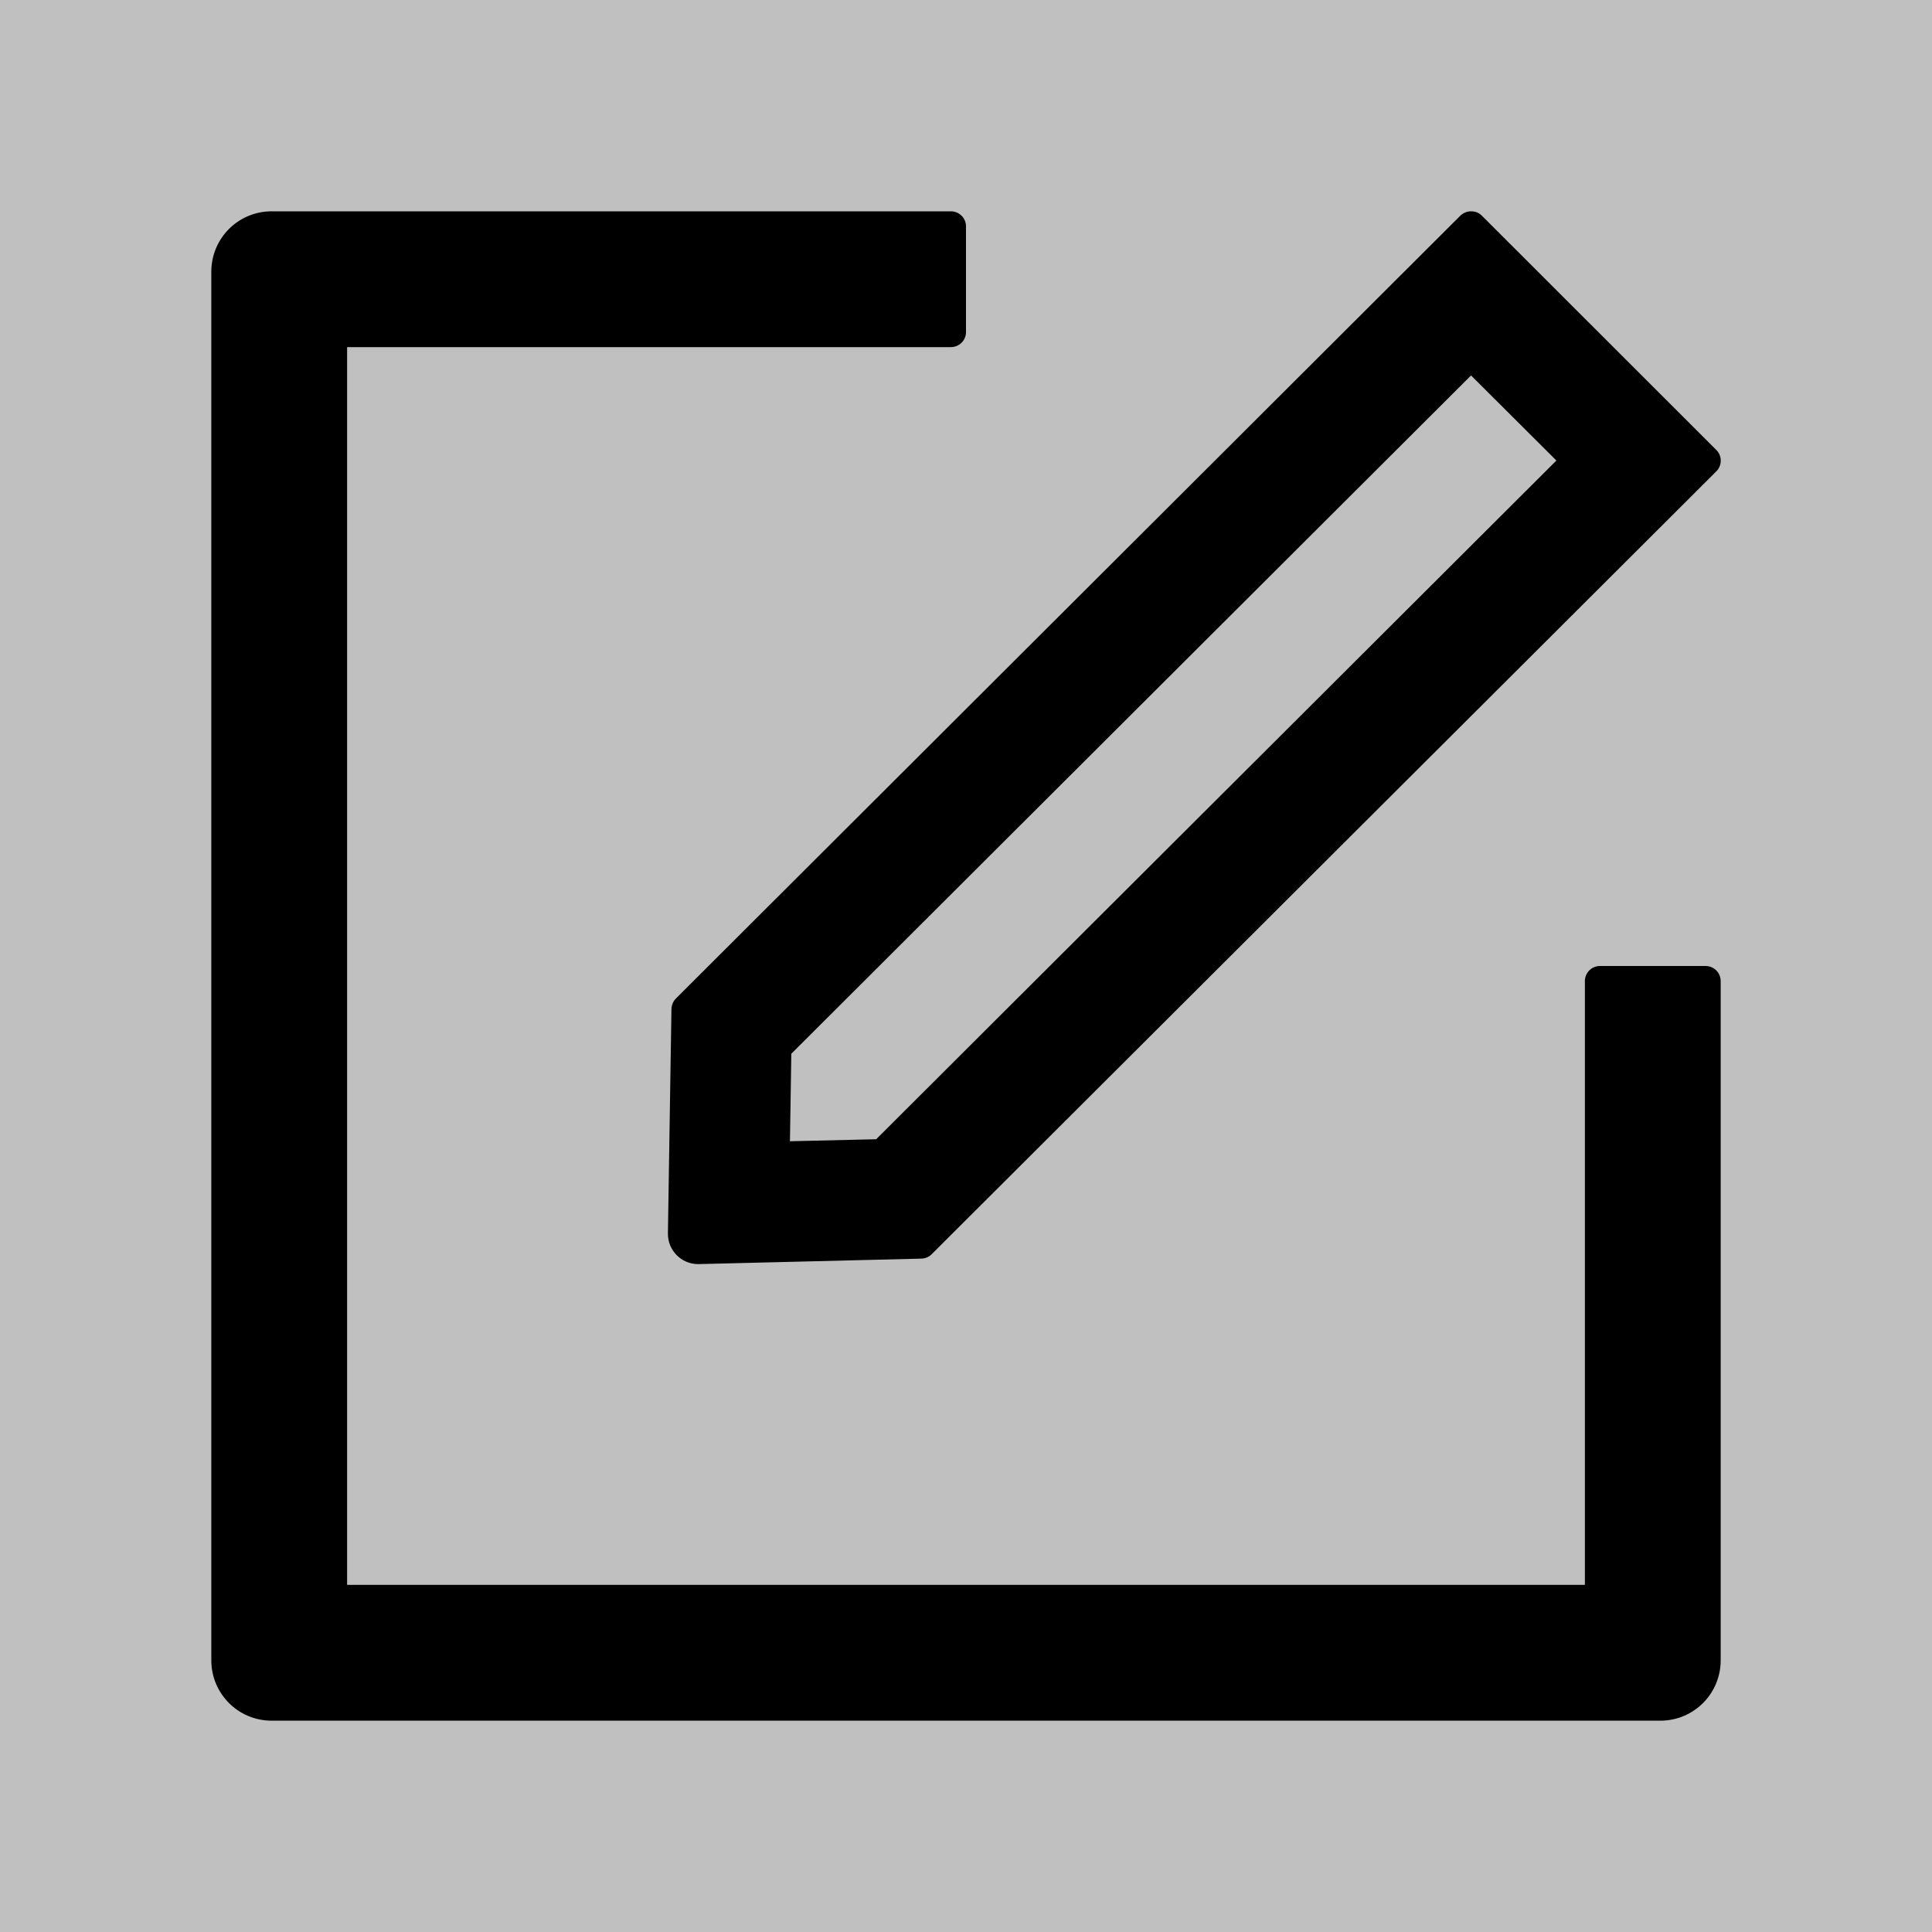
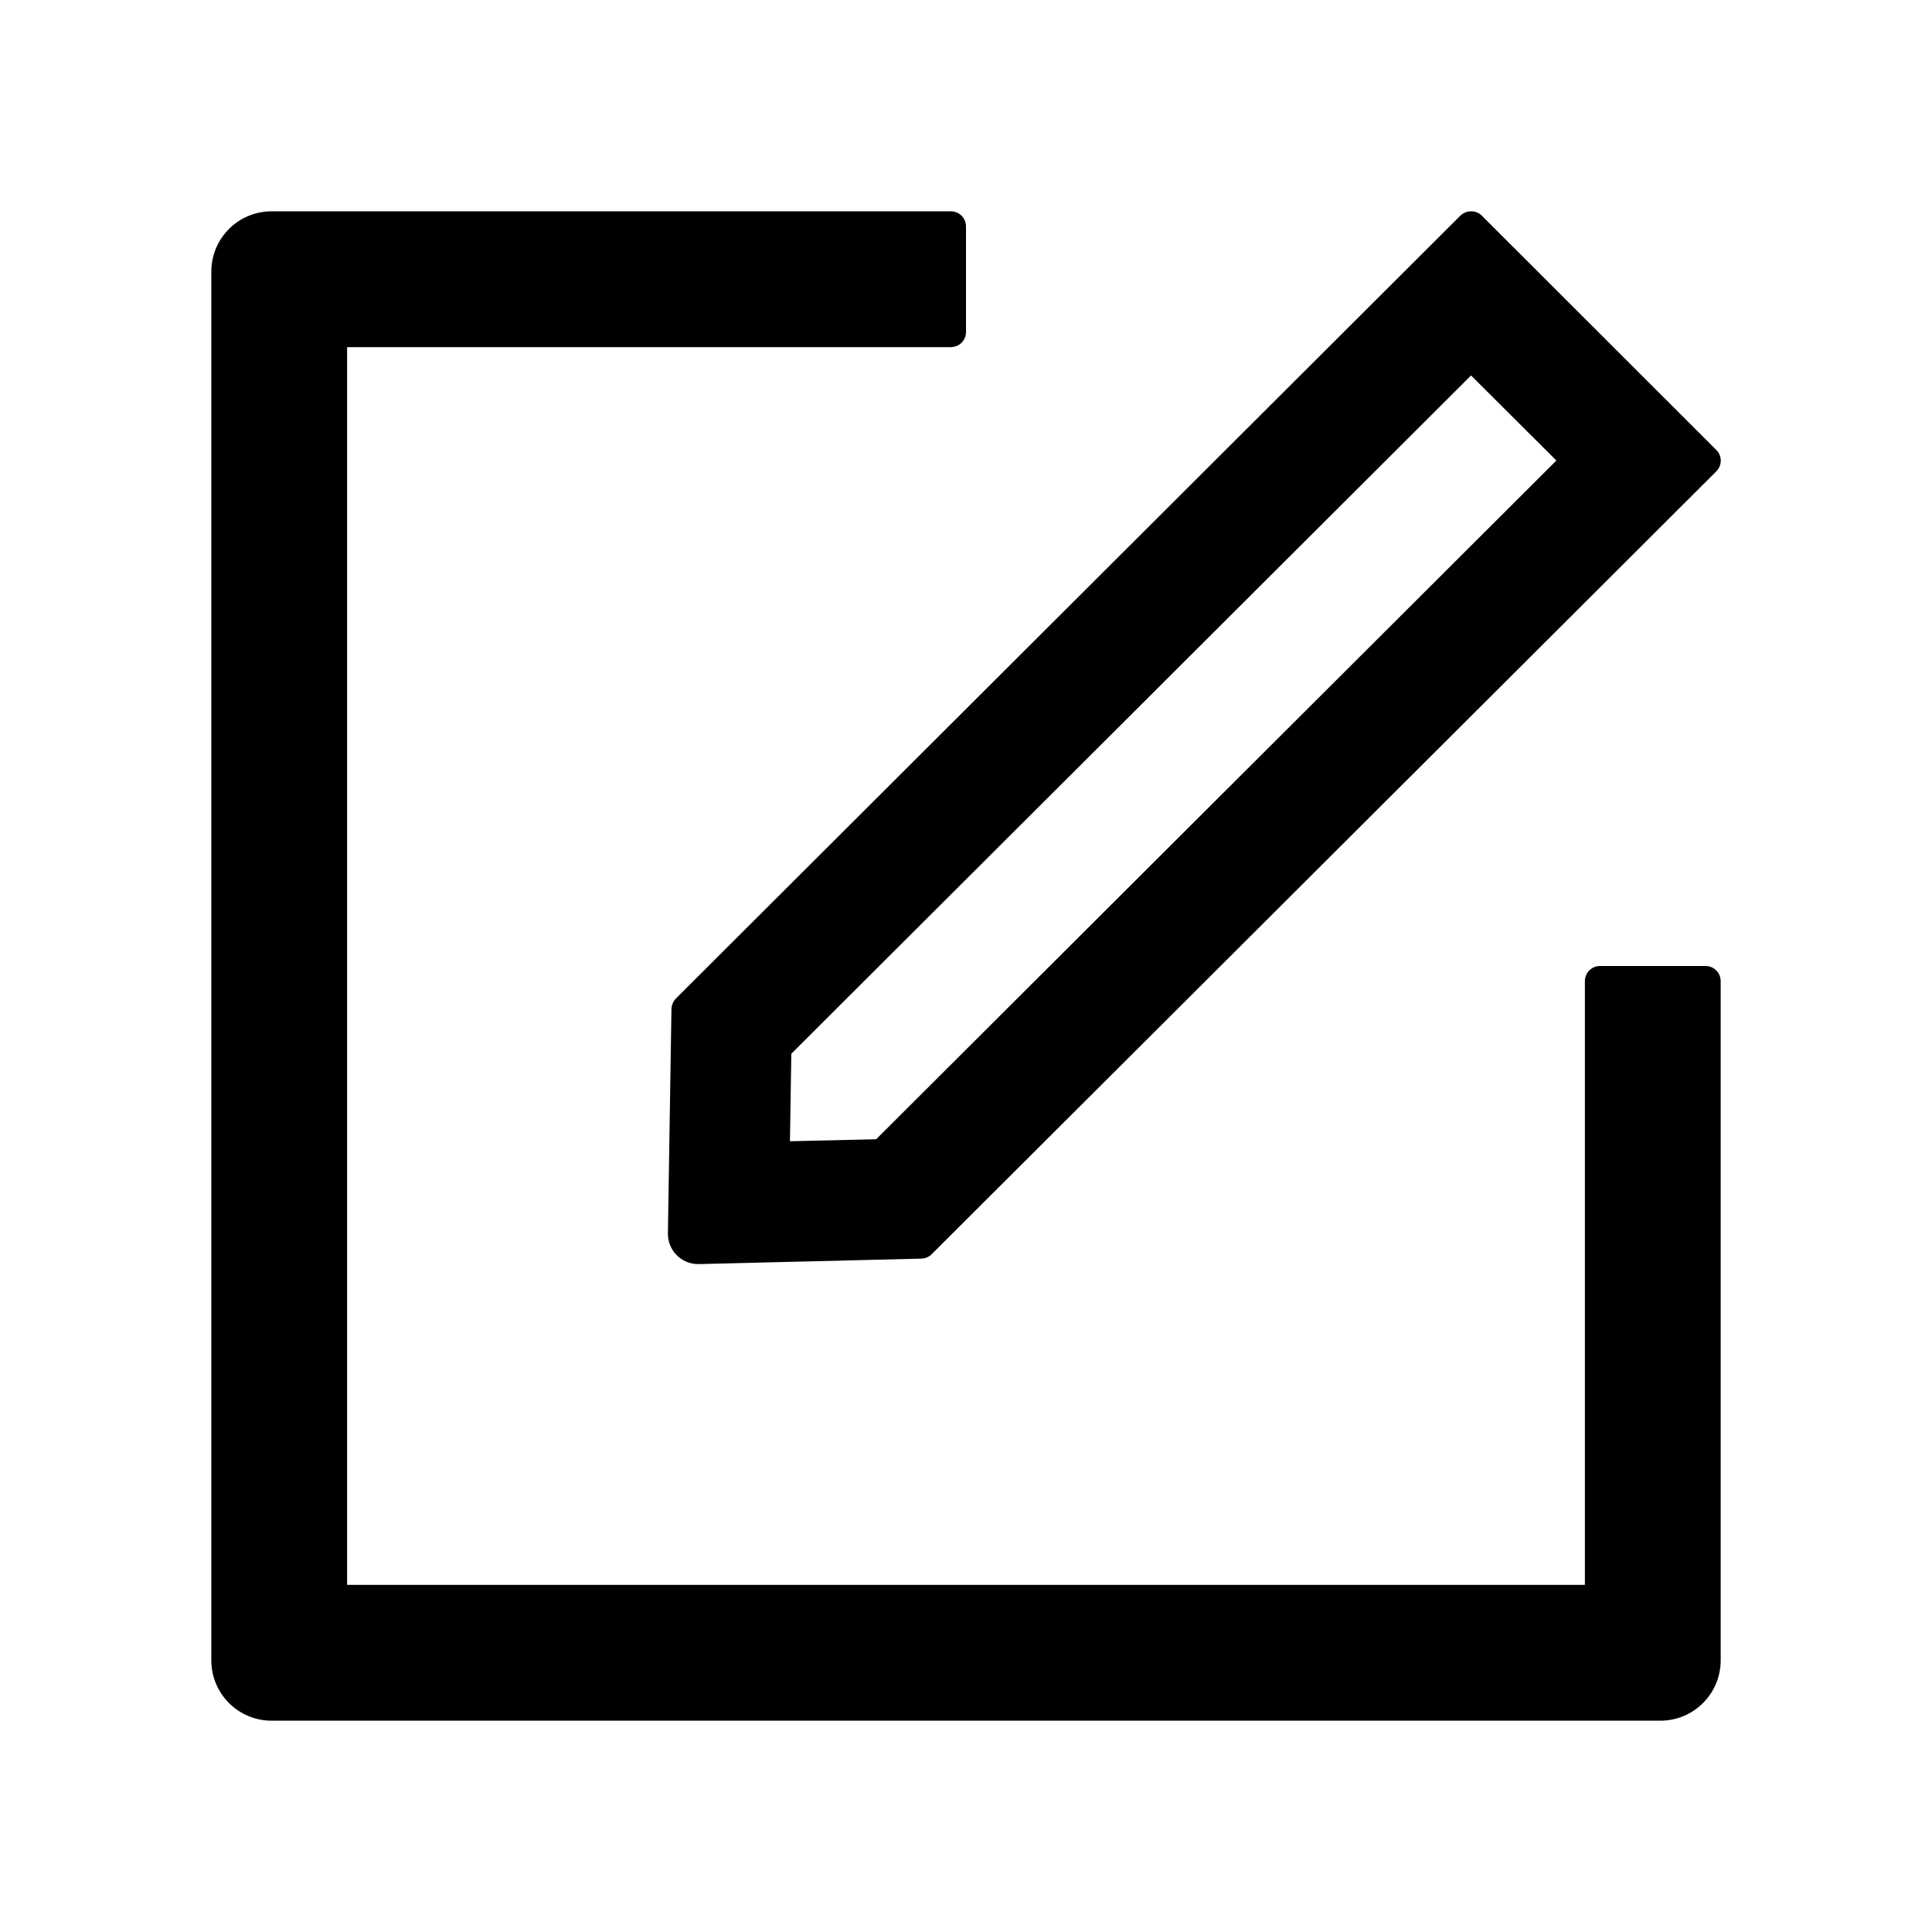
<svg xmlns="http://www.w3.org/2000/svg" width="24" height="24" viewBox="0 0 24 24" fill="none">
-   <rect width="24" height="24" fill="#C0C0C0" />
  <path d="M21.188 12H19.875C19.772 12 19.688 12.084 19.688 12.188V19.688H4.312V4.312H11.812C11.916 4.312 12 4.228 12 4.125V2.812C12 2.709 11.916 2.625 11.812 2.625H3.375C2.96 2.625 2.625 2.96 2.625 3.375V20.625C2.625 21.04 2.96 21.375 3.375 21.375H20.625C21.04 21.375 21.375 21.04 21.375 20.625V12.188C21.375 12.084 21.291 12 21.188 12Z" fill="black" />
  <path d="M8.341 12.537L8.297 15.323C8.295 15.532 8.463 15.703 8.672 15.703H8.681L11.447 15.635C11.494 15.633 11.541 15.614 11.573 15.581L21.321 5.855C21.394 5.782 21.394 5.662 21.321 5.59L18.408 2.679C18.37 2.641 18.323 2.625 18.274 2.625C18.225 2.625 18.178 2.644 18.141 2.679L8.395 12.405C8.361 12.441 8.342 12.488 8.341 12.537ZM9.83 13.09L18.274 4.664L19.334 5.721L10.884 14.152L9.813 14.177L9.83 13.09Z" fill="black" />
</svg>
